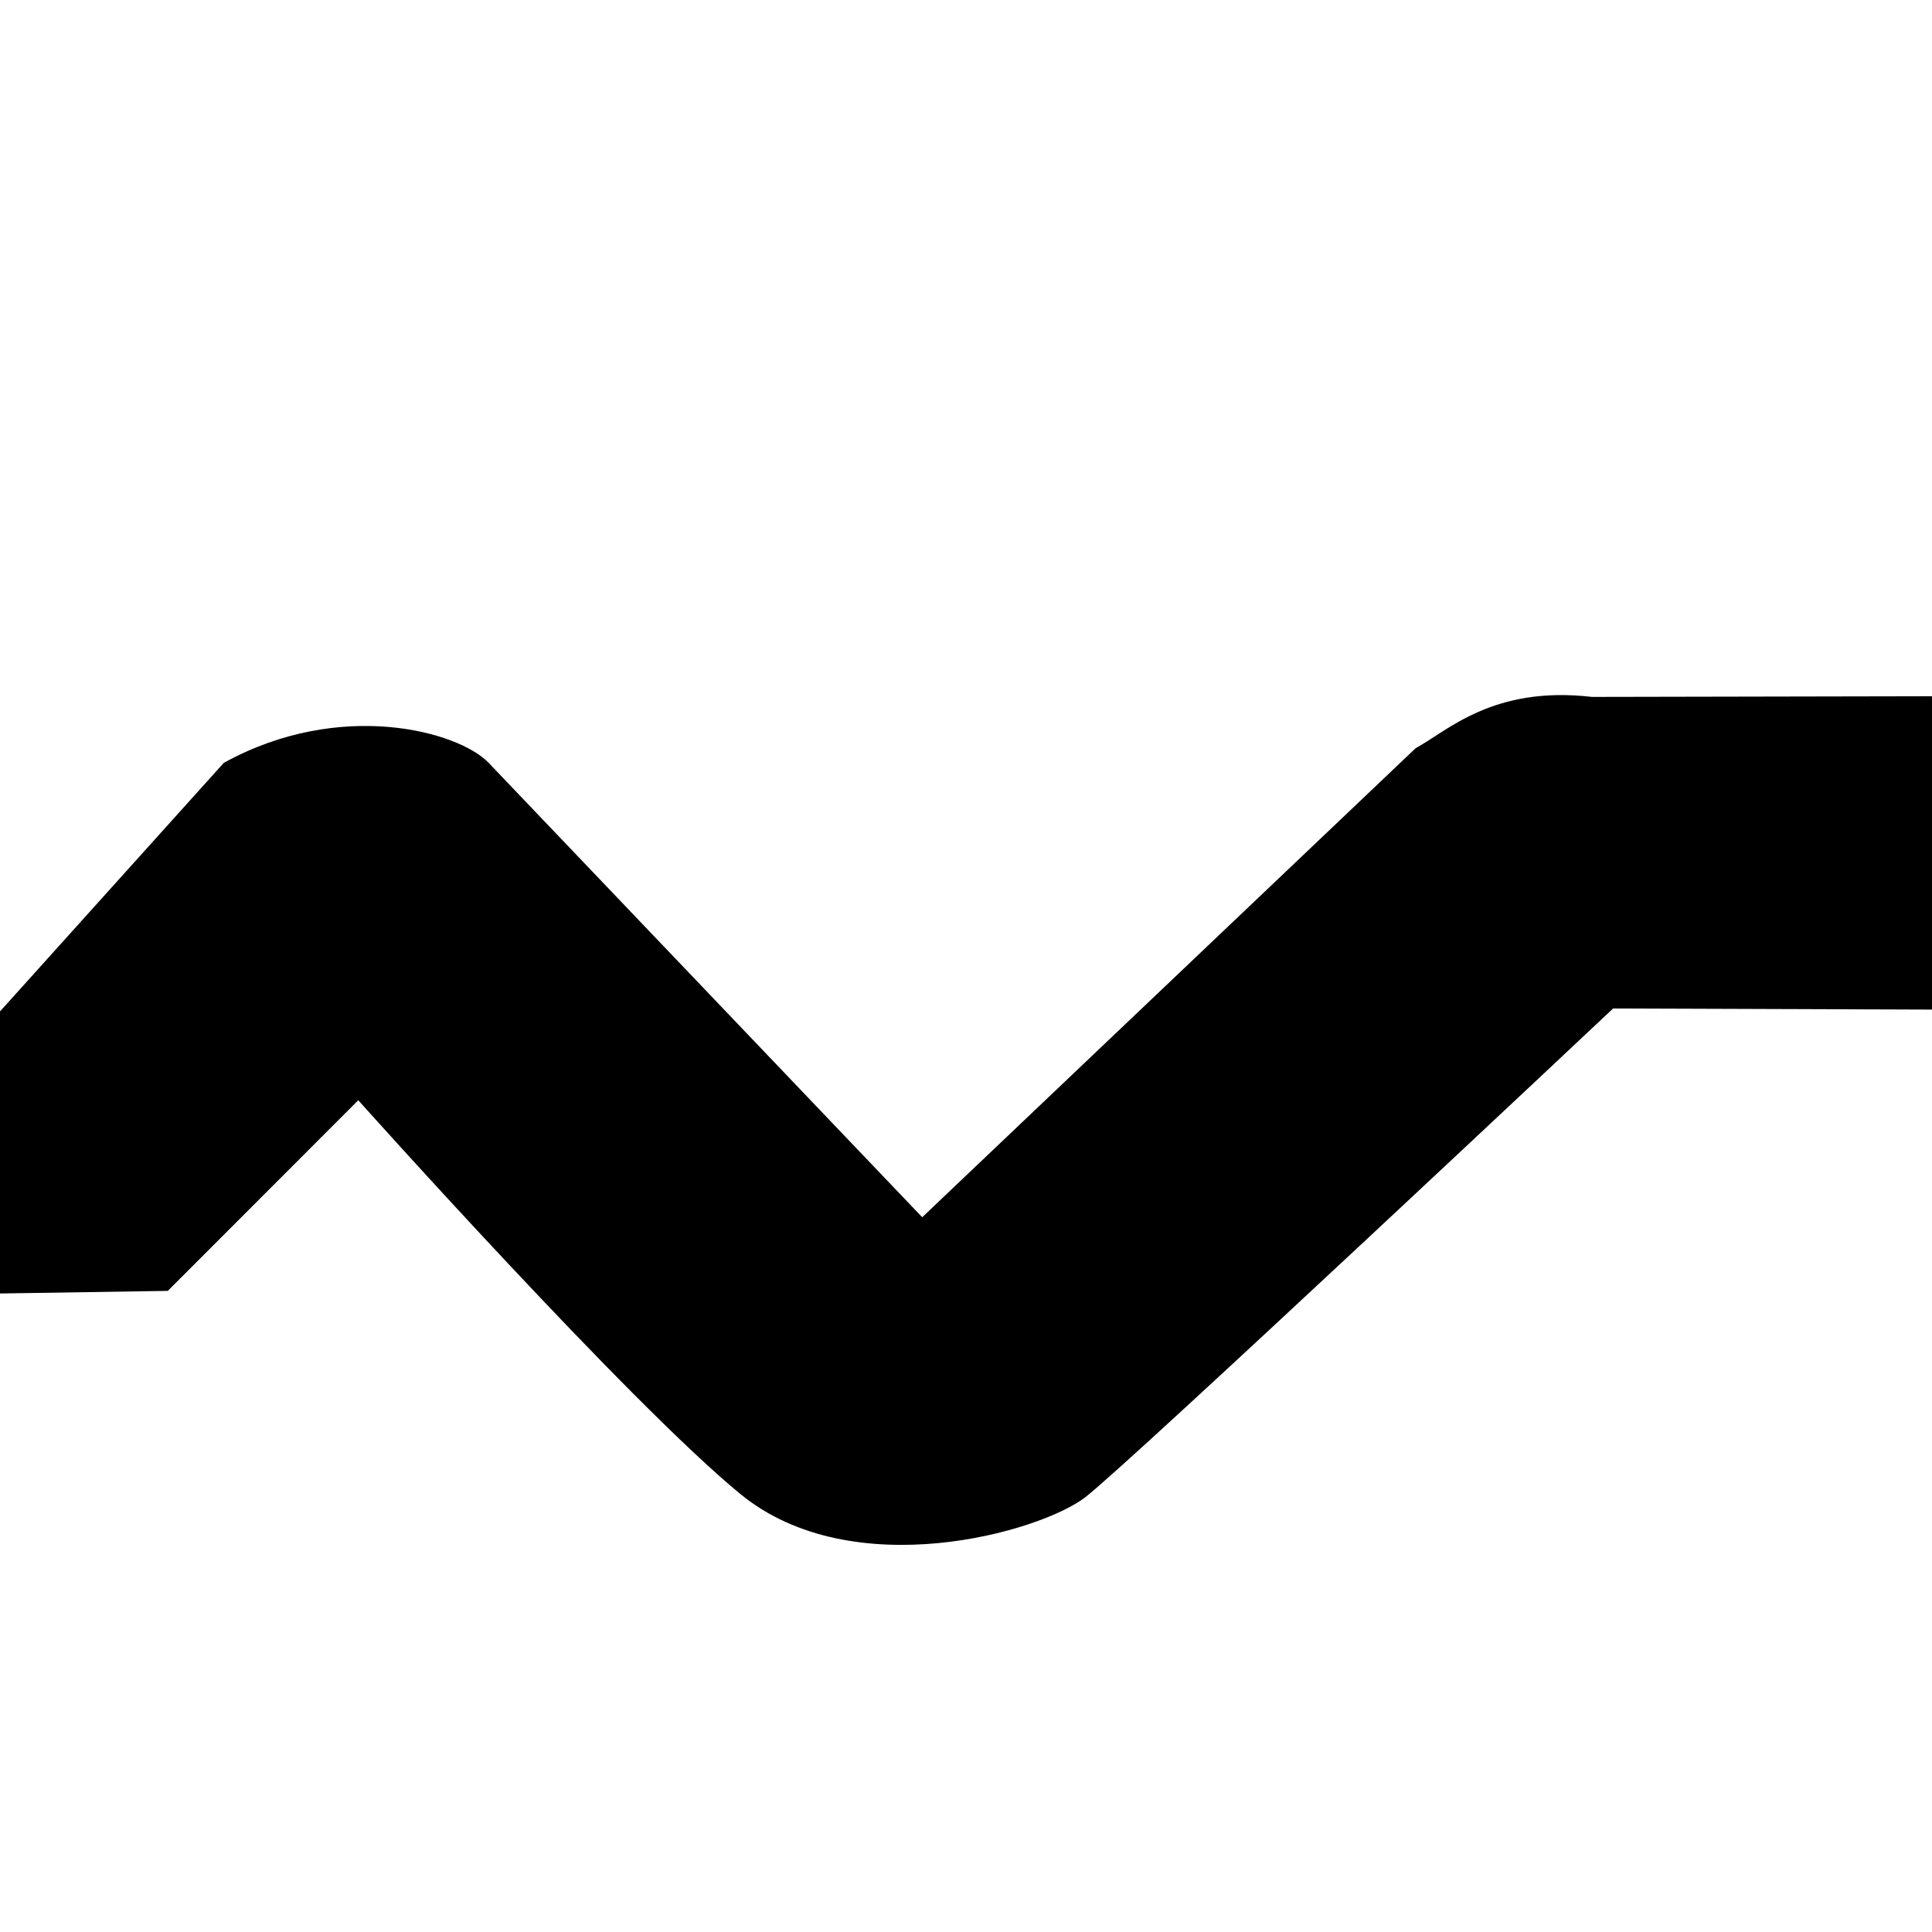
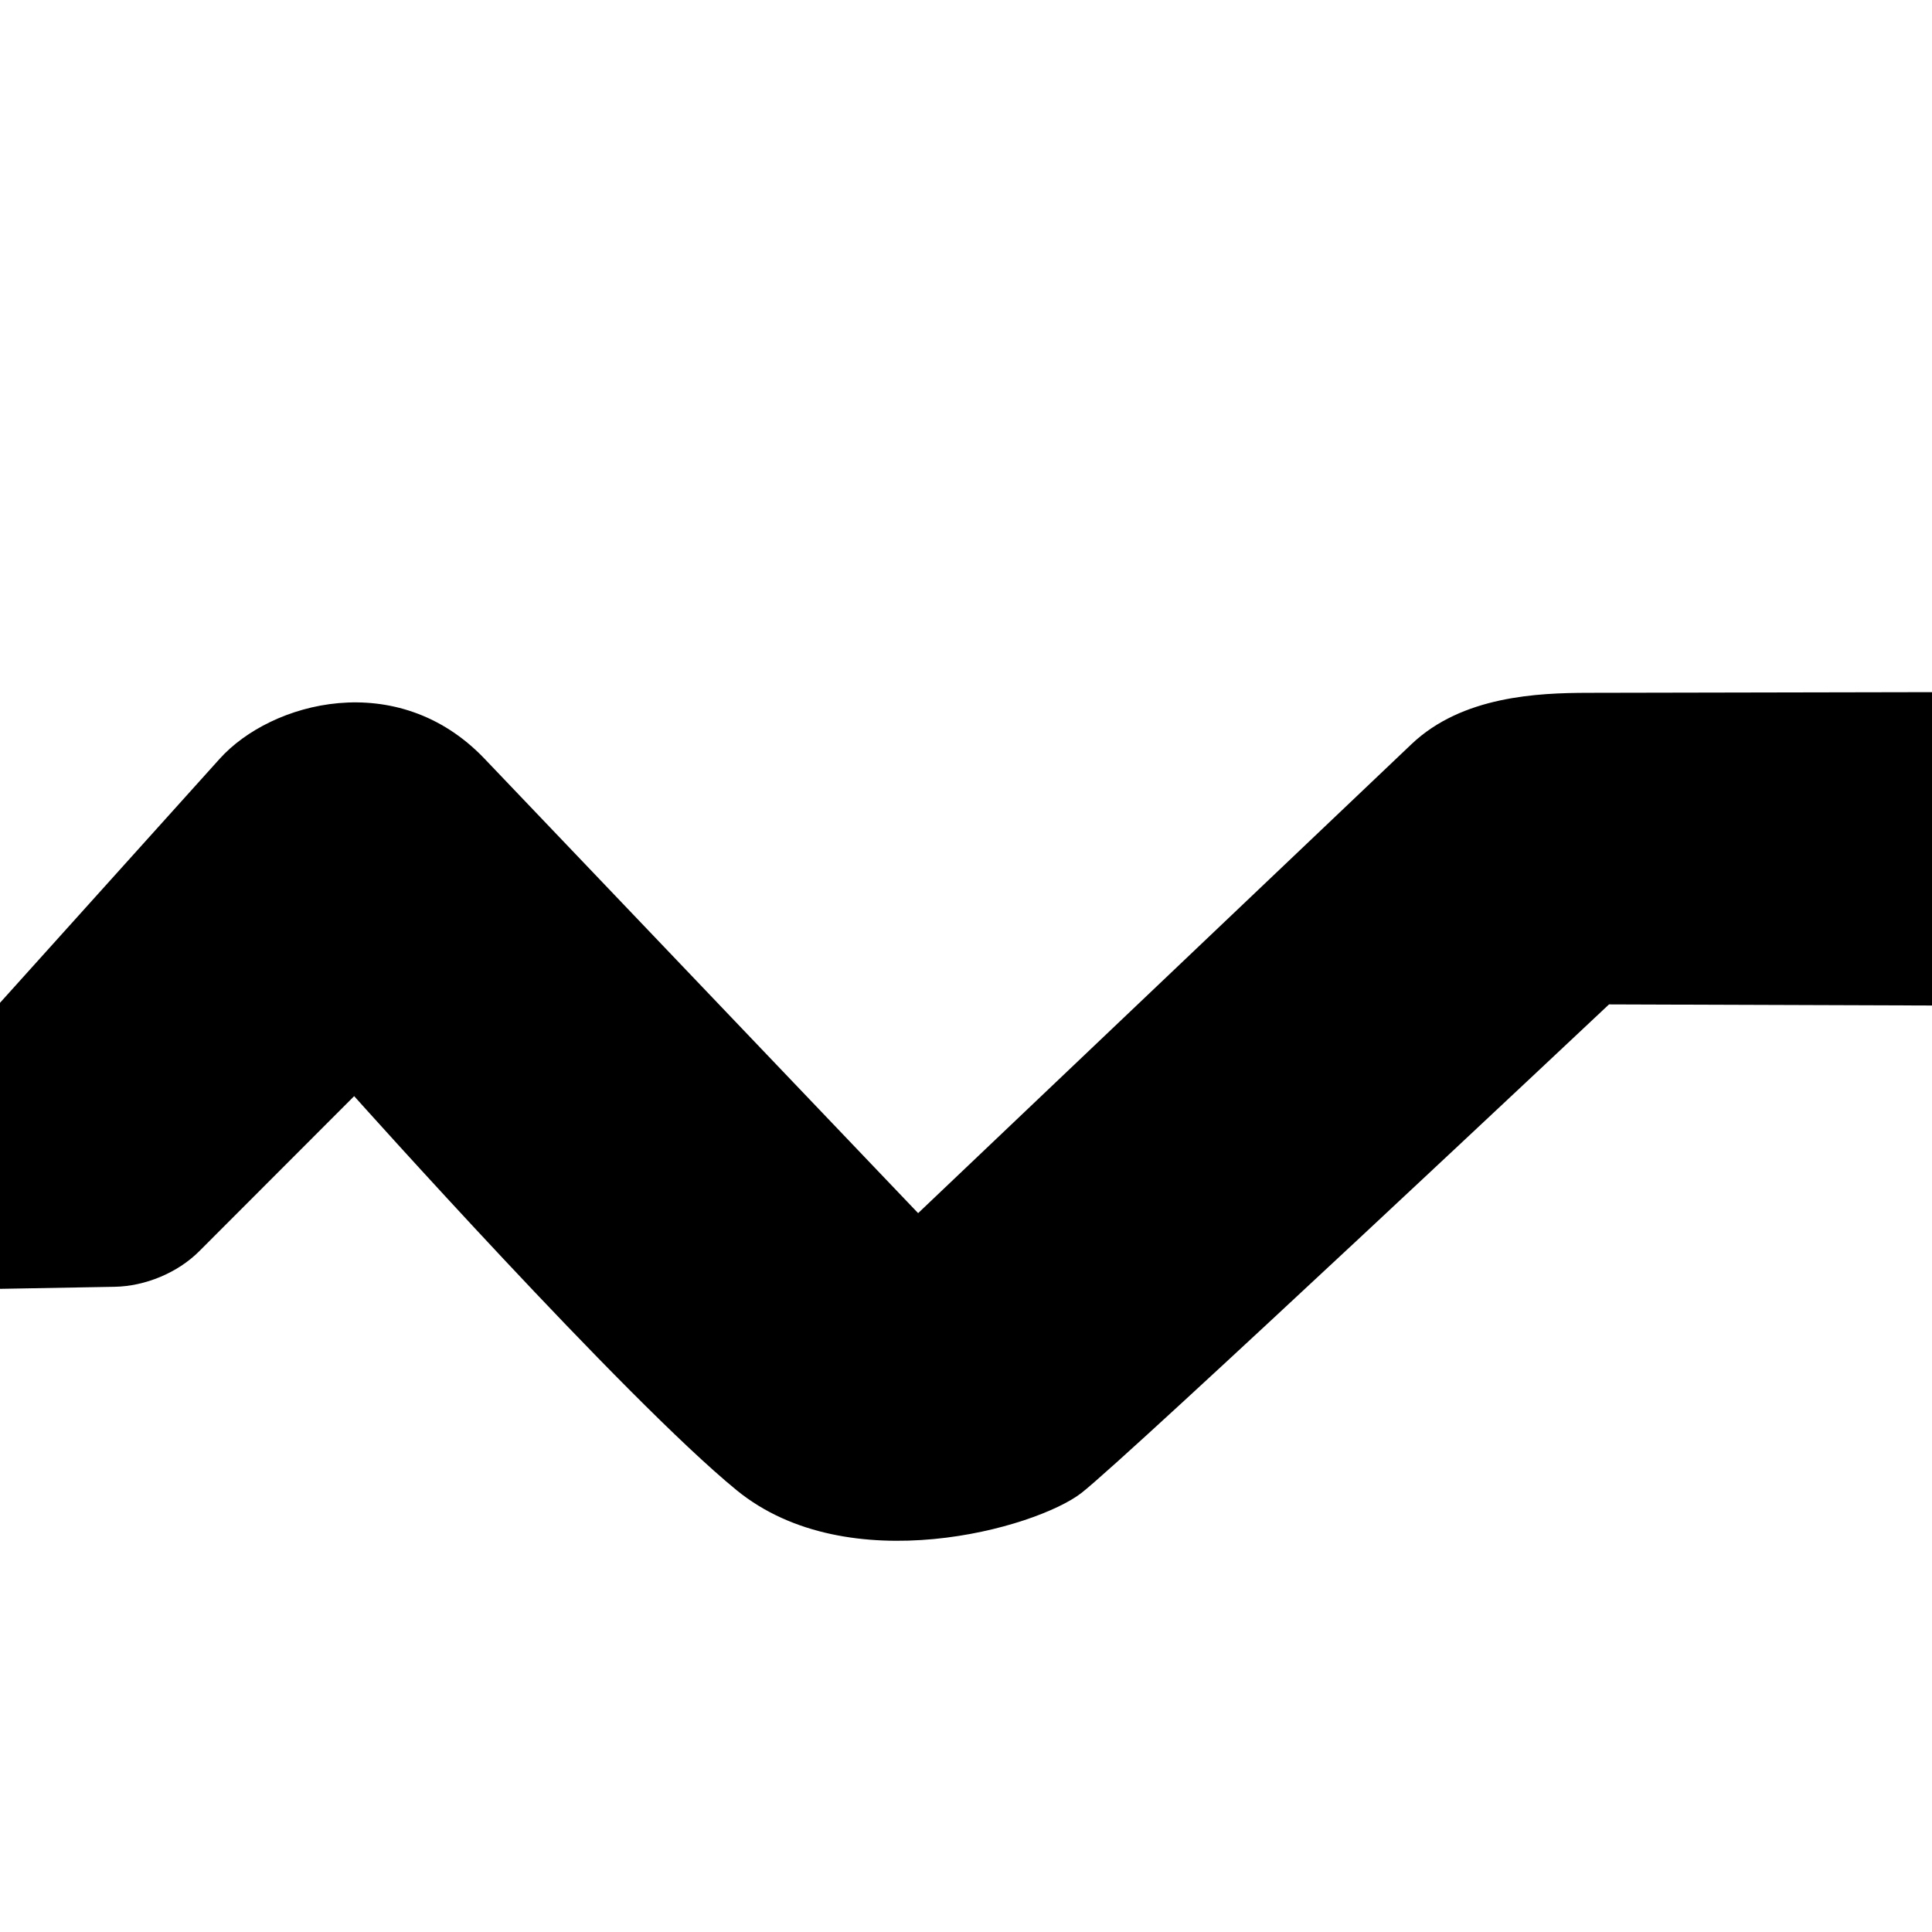
- <svg xmlns="http://www.w3.org/2000/svg" id="svg7580" version="1.1" viewBox="0 0 512 512">
+ <svg xmlns="http://www.w3.org/2000/svg" viewBox="0 0 512 512" version="1.1" id="svg7580">
  <defs id="defs7584" />
-   <path style="stroke-width:1" id="path7578" d="m 563.127,184.412 -141.224,0.278 c -26.276,-3.05 -38.312,9.026 -46.755,13.599 L 244.397,322.581 129.501,202.163 c -7.943,-8.324 -39.283,-17.032 -70.192,0 l -61.672,68.503 -49.534,1.049 0.588,71.865 95.776,-1.483 50.473,-50.524 c 0,0 71.698,80.189 101.336,104.413 29.639,24.224 79.317,10.077 91.344,0.791 12.027,-9.286 139.87,-129.516 139.87,-129.516 l 135.488,0.465 z" />
+   <path d="m 562.042,183.328 -141.224,0.278 c -13.226,0.026 -33.321,0.829 -46.755,13.599 L 243.312,321.496 c 0,0 -91.775,-96.186 -114.896,-120.417 -23.121,-24.232 -56.609,-15.087 -70.191,0 l -61.672,68.503 -49.534,1.049 0.588,71.865 82.759,-1.483 c 8.112,-0.145 16.704,-3.691 22.438,-9.431 l 41.051,-41.093 c 0,0 71.698,80.189 101.336,104.413 29.639,24.224 79.317,10.077 91.344,0.791 12.027,-9.286 139.87,-129.516 139.87,-129.516 l 135.488,0.465 z" id="path7578" style="stroke-width:1" />
</svg>
